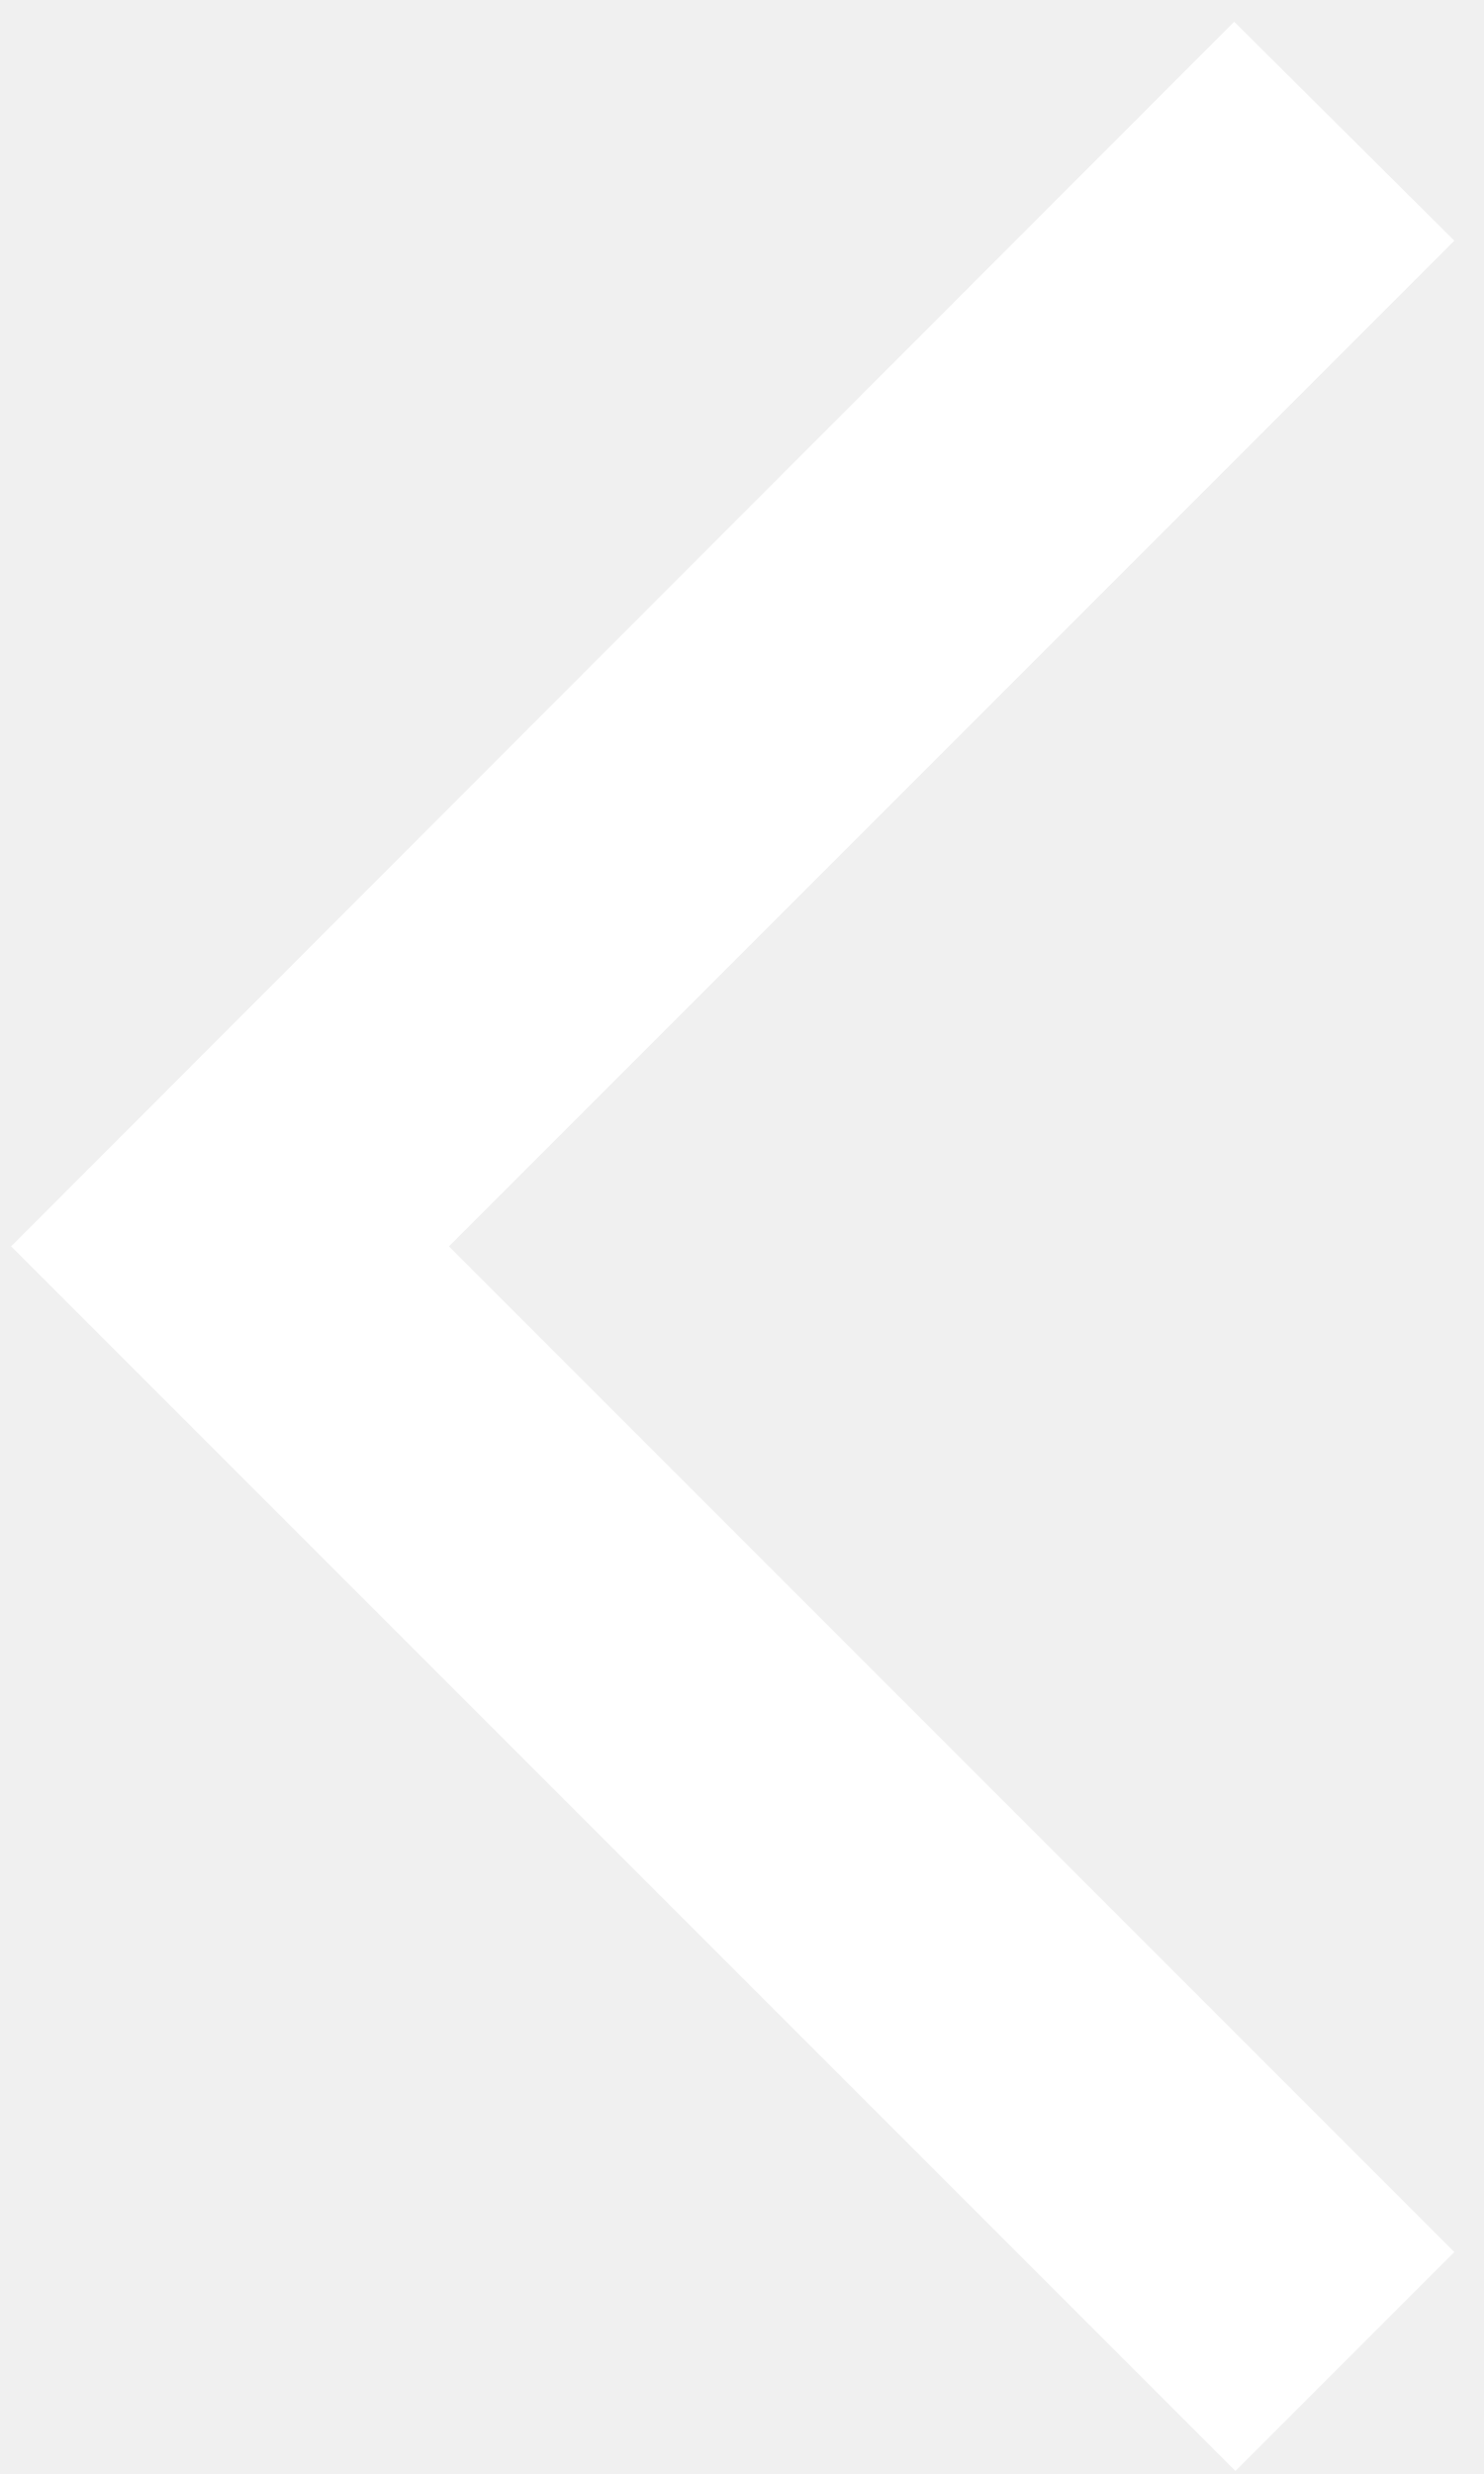
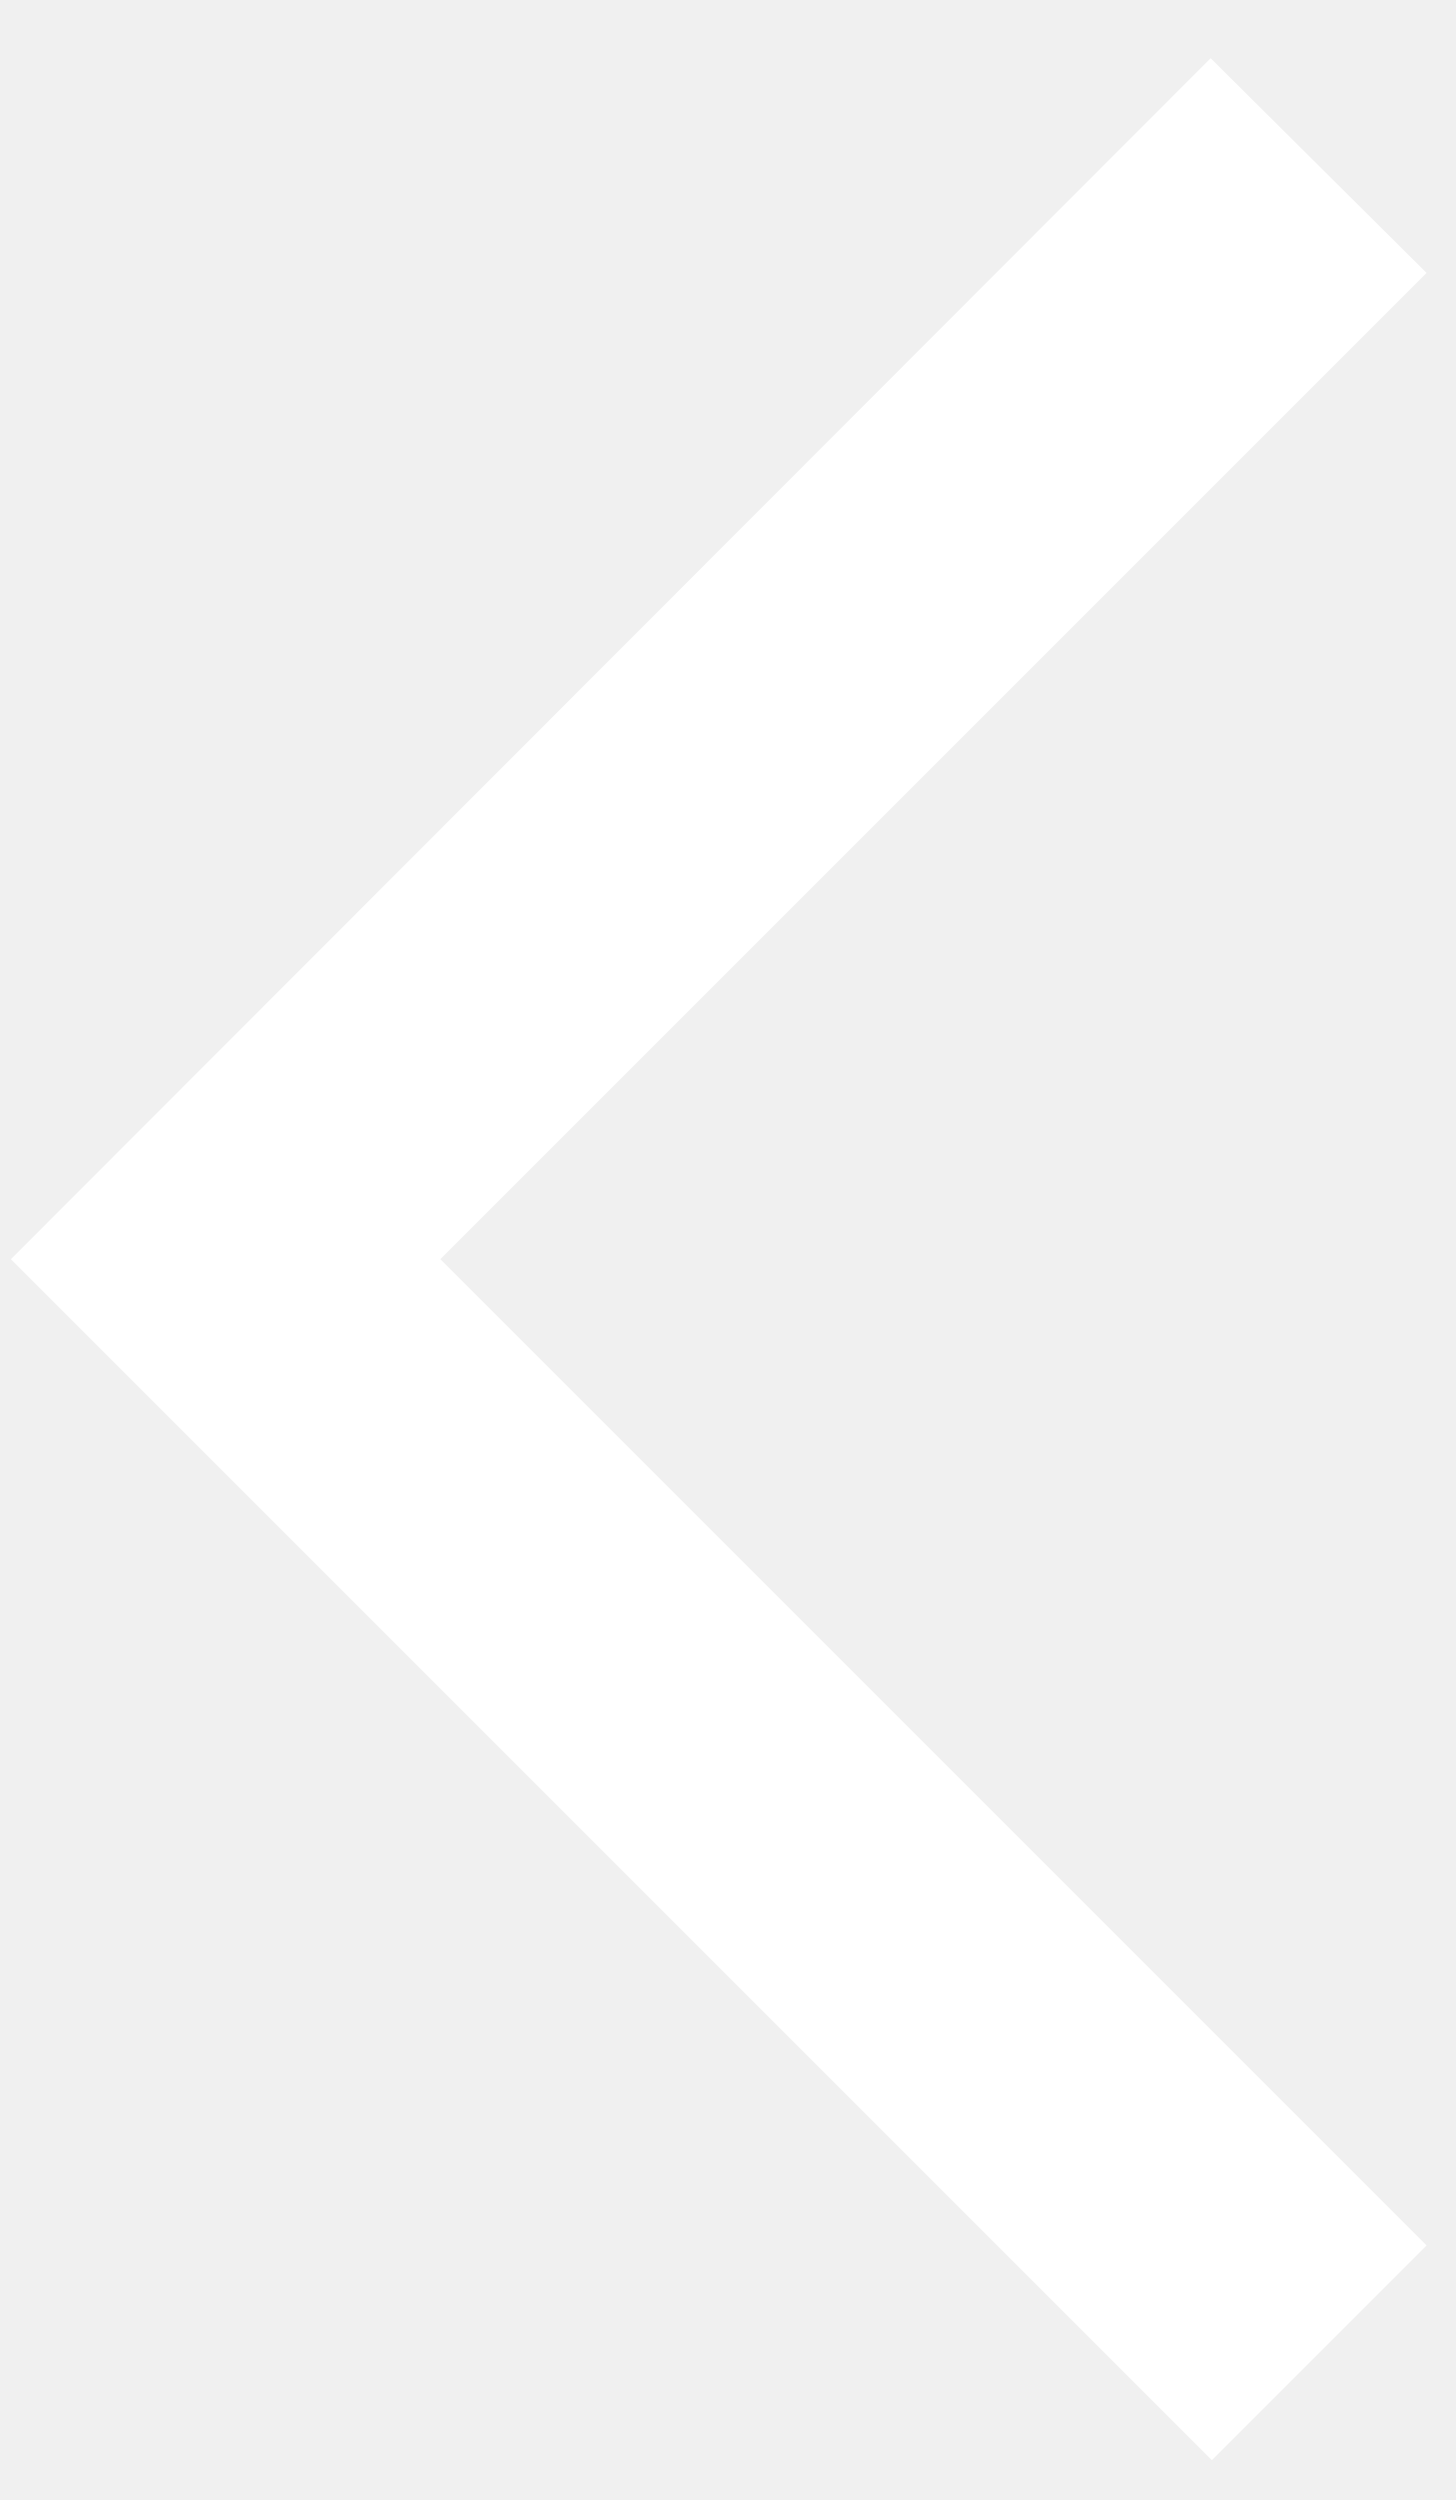
- <svg xmlns="http://www.w3.org/2000/svg" width="48" height="80" viewBox="0 0 48 80" fill="none">
+ <svg xmlns="http://www.w3.org/2000/svg" width="46" height="79" viewBox="0 0 48 80" fill="none">
  <path d="M47.04 7.783L39.92 0.703L0.36 40.303L39.96 79.903L47.04 72.823L14.52 40.303L47.04 7.783V7.783Z" fill="white" />
</svg>
